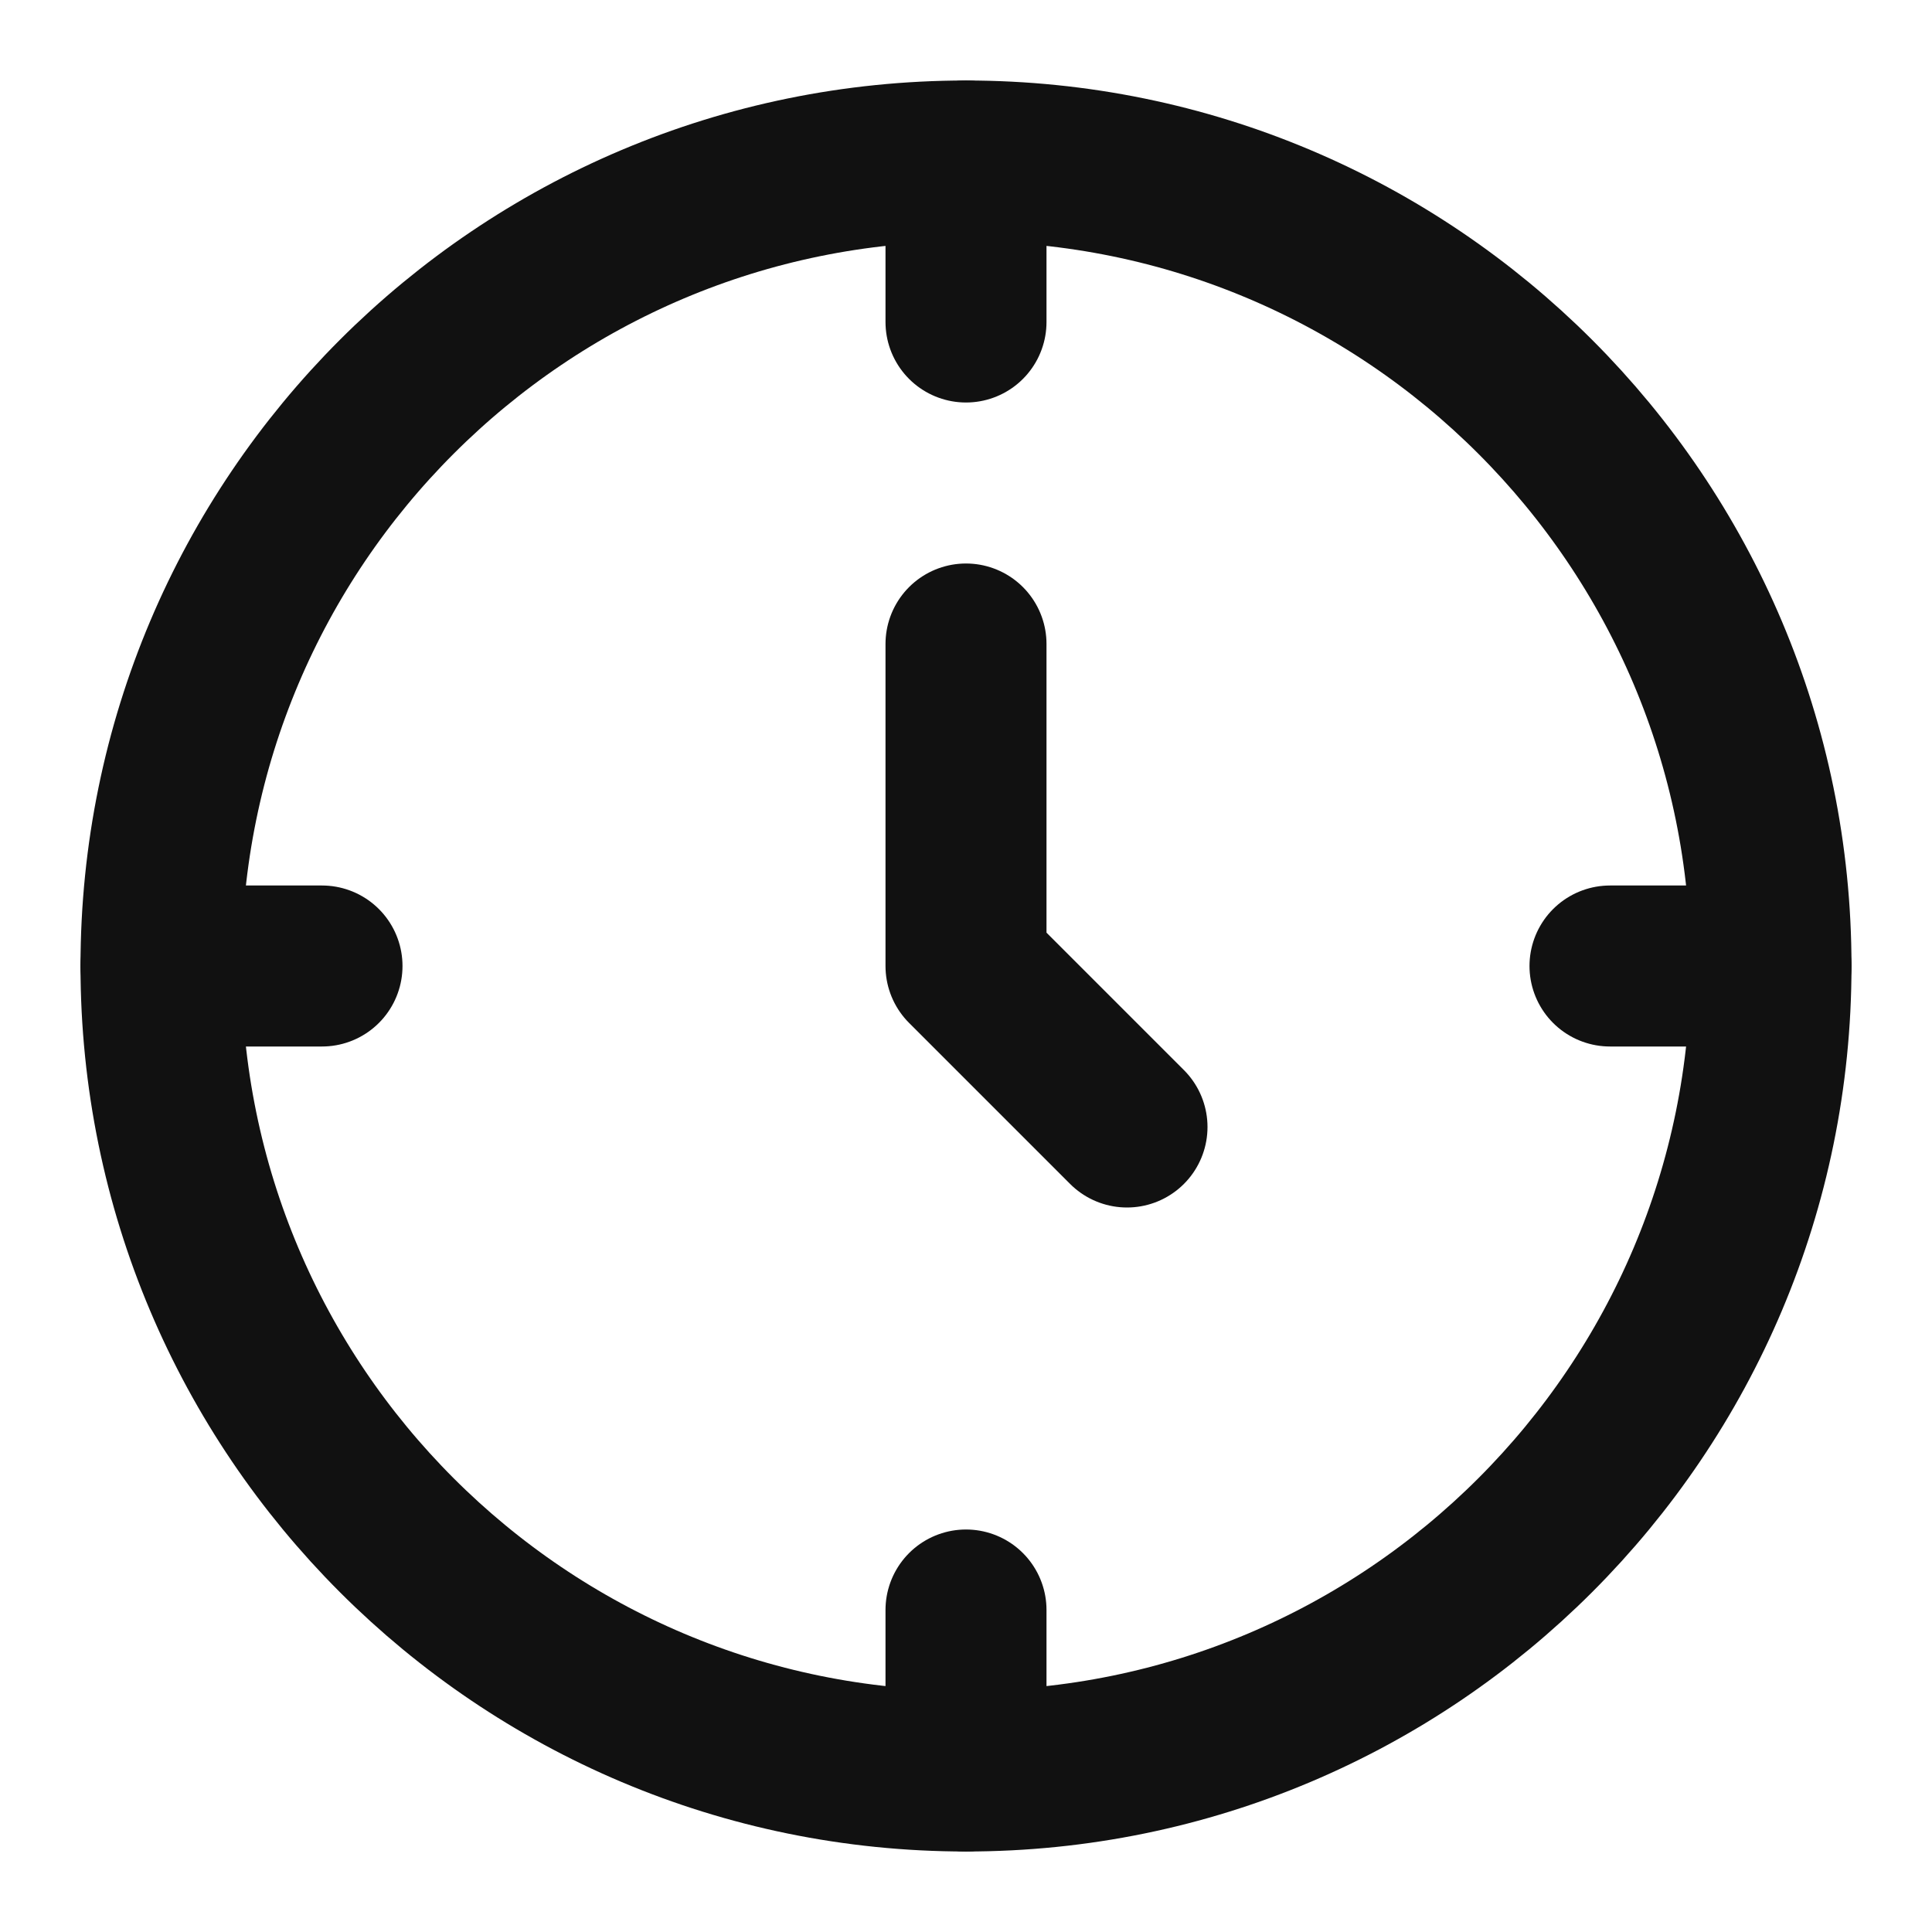
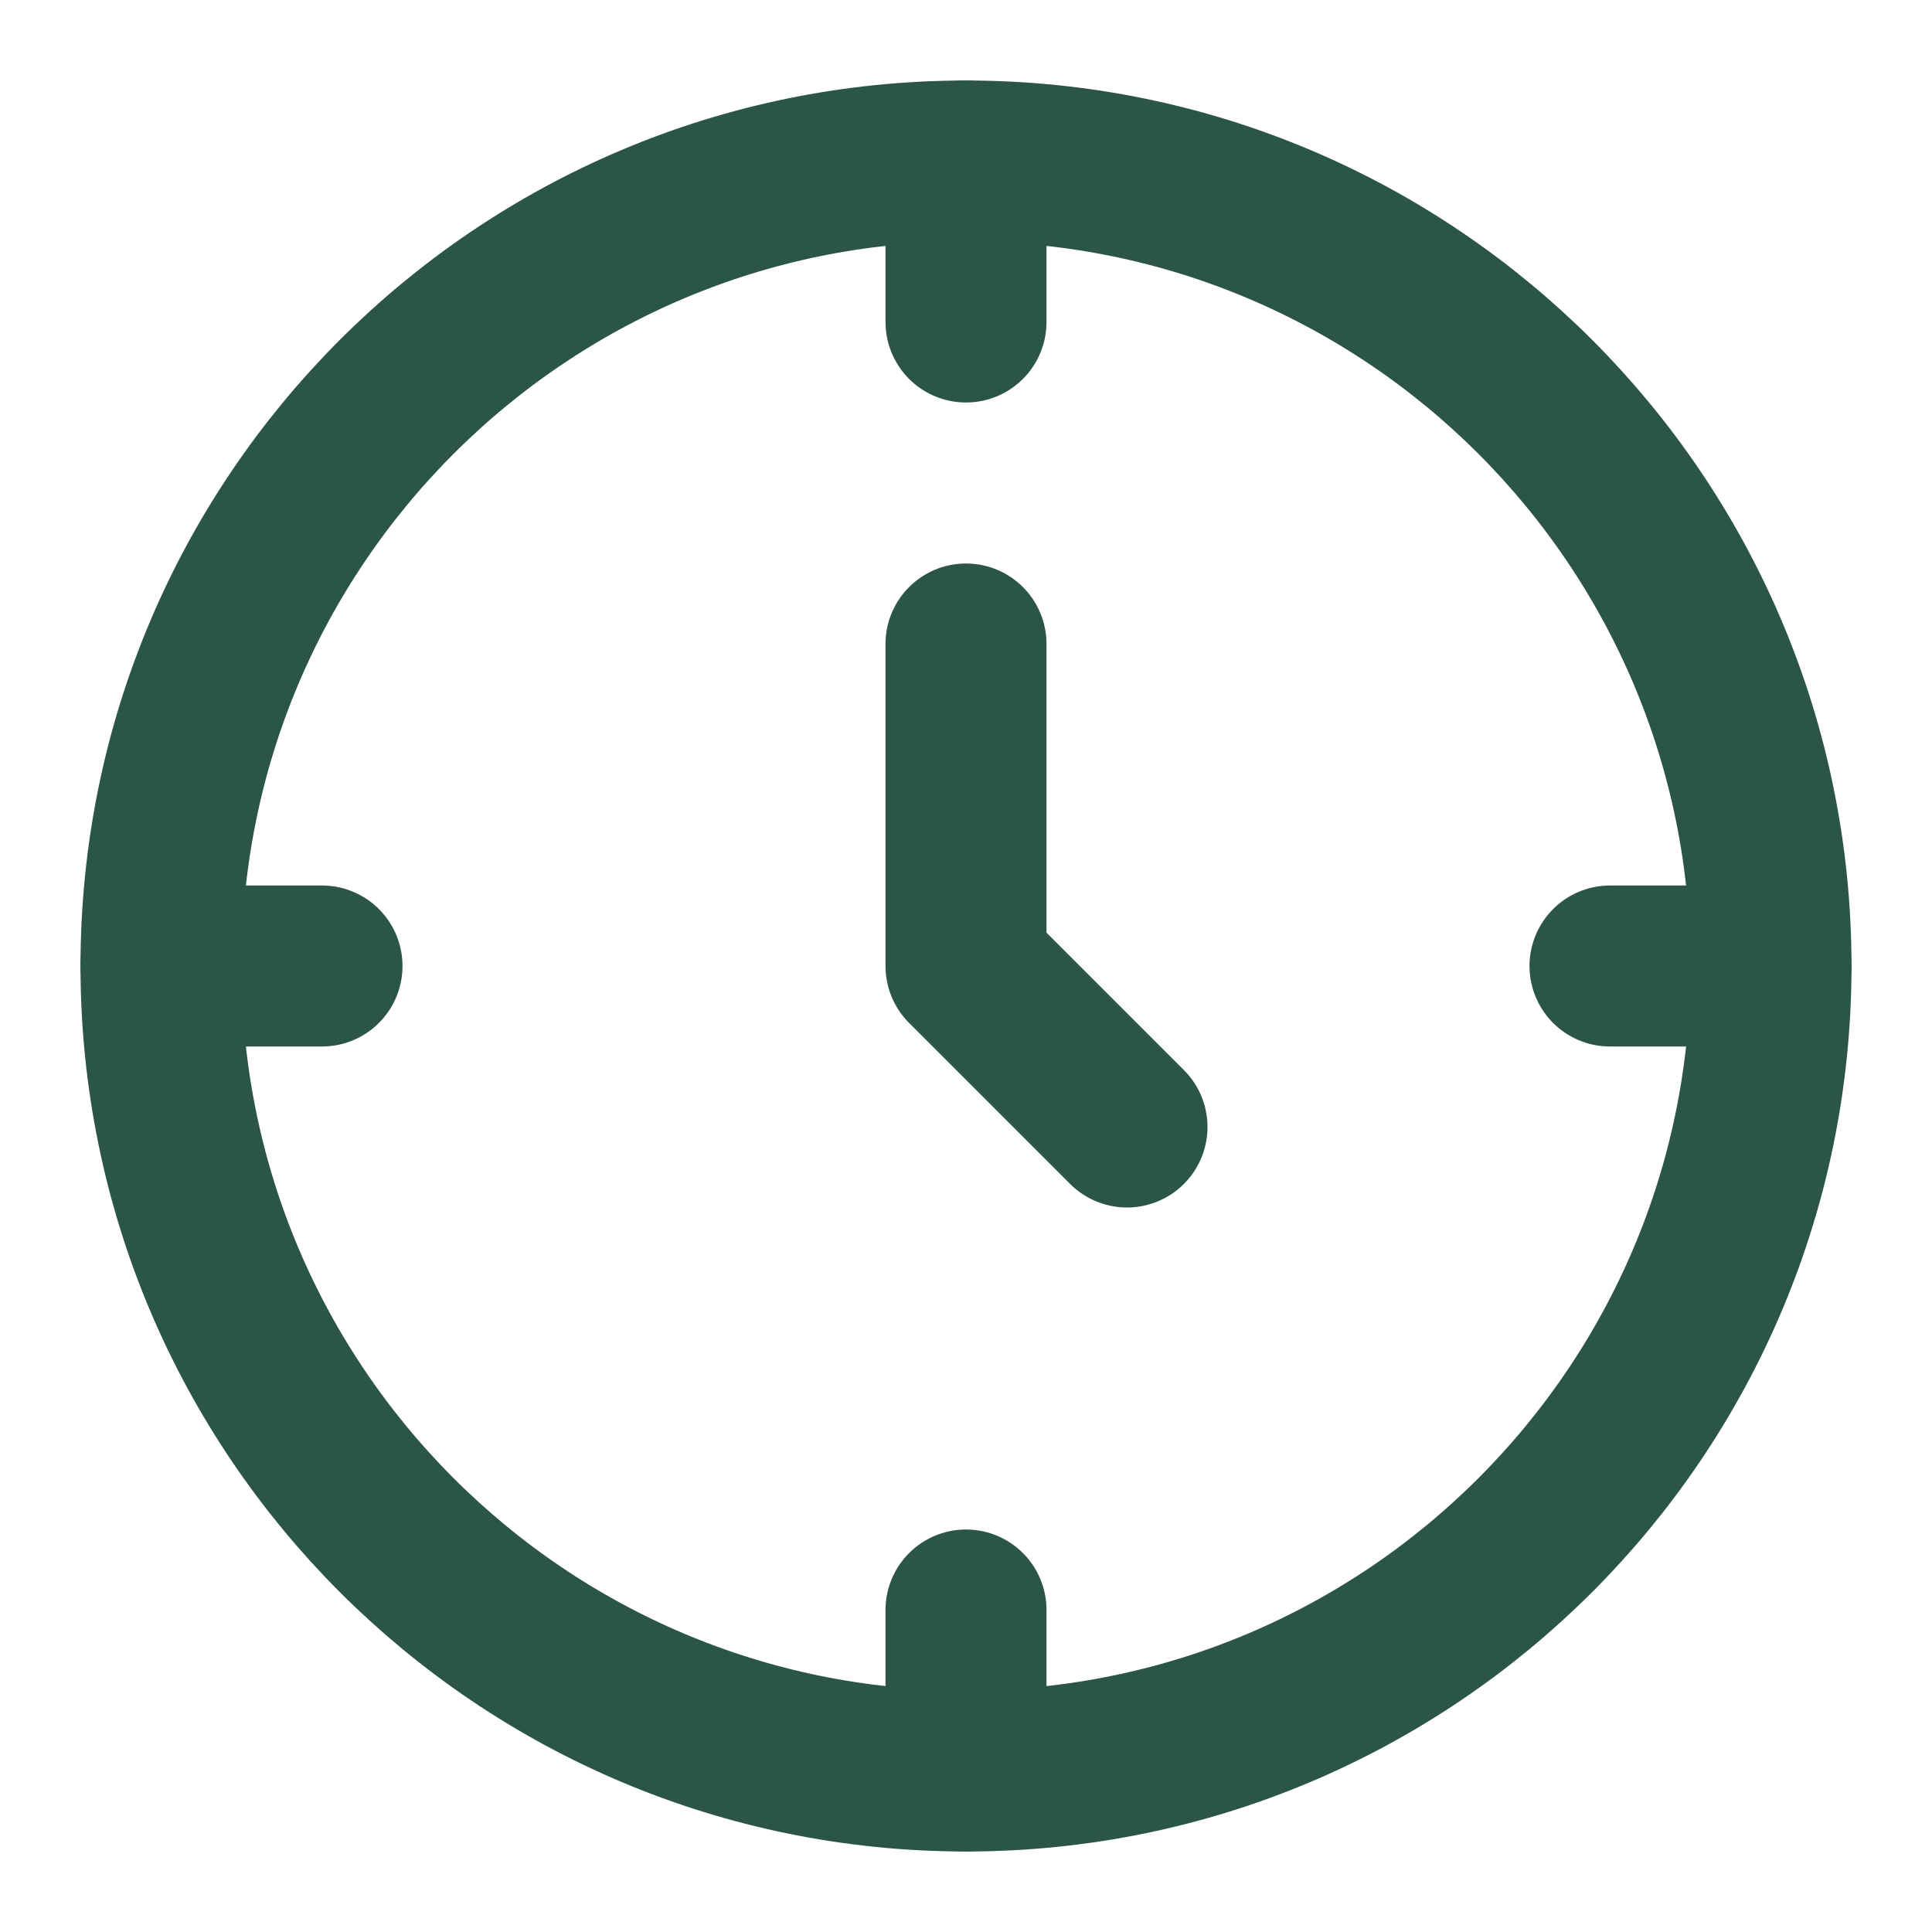
<svg xmlns="http://www.w3.org/2000/svg" width="24" height="24" viewBox="0 0 24 24" fill="none">
-   <circle cx="12" cy="12" r="10" stroke="#111111" stroke-width="2" />
-   <path d="M12 8V12L14 14" stroke="#111111" stroke-width="2" stroke-linecap="round" stroke-linejoin="round" />
-   <path d="M12 2V4" stroke="#111111" stroke-width="2" stroke-linecap="round" stroke-linejoin="round" />
-   <path d="M12 20V22" stroke="#111111" stroke-width="2" stroke-linecap="round" stroke-linejoin="round" />
-   <path d="M20 12H22" stroke="#111111" stroke-width="2" stroke-linecap="round" stroke-linejoin="round" />
-   <path d="M2 12H4" stroke="#111111" stroke-width="2" stroke-linecap="round" stroke-linejoin="round" />
+   <circle cx="12" cy="12" r="10" stroke="#2B5548" stroke-width="2" />
+   <path d="M12 8V12L14 14" stroke="#2B5548" stroke-width="2" stroke-linecap="round" stroke-linejoin="round" />
+   <path d="M12 2V4" stroke="#2B5548" stroke-width="2" stroke-linecap="round" stroke-linejoin="round" />
+   <path d="M12 20V22" stroke="#2B5548" stroke-width="2" stroke-linecap="round" stroke-linejoin="round" />
+   <path d="M20 12H22" stroke="#2B5548" stroke-width="2" stroke-linecap="round" stroke-linejoin="round" />
+   <path d="M2 12H4" stroke="#2B5548" stroke-width="2" stroke-linecap="round" stroke-linejoin="round" />
</svg>
